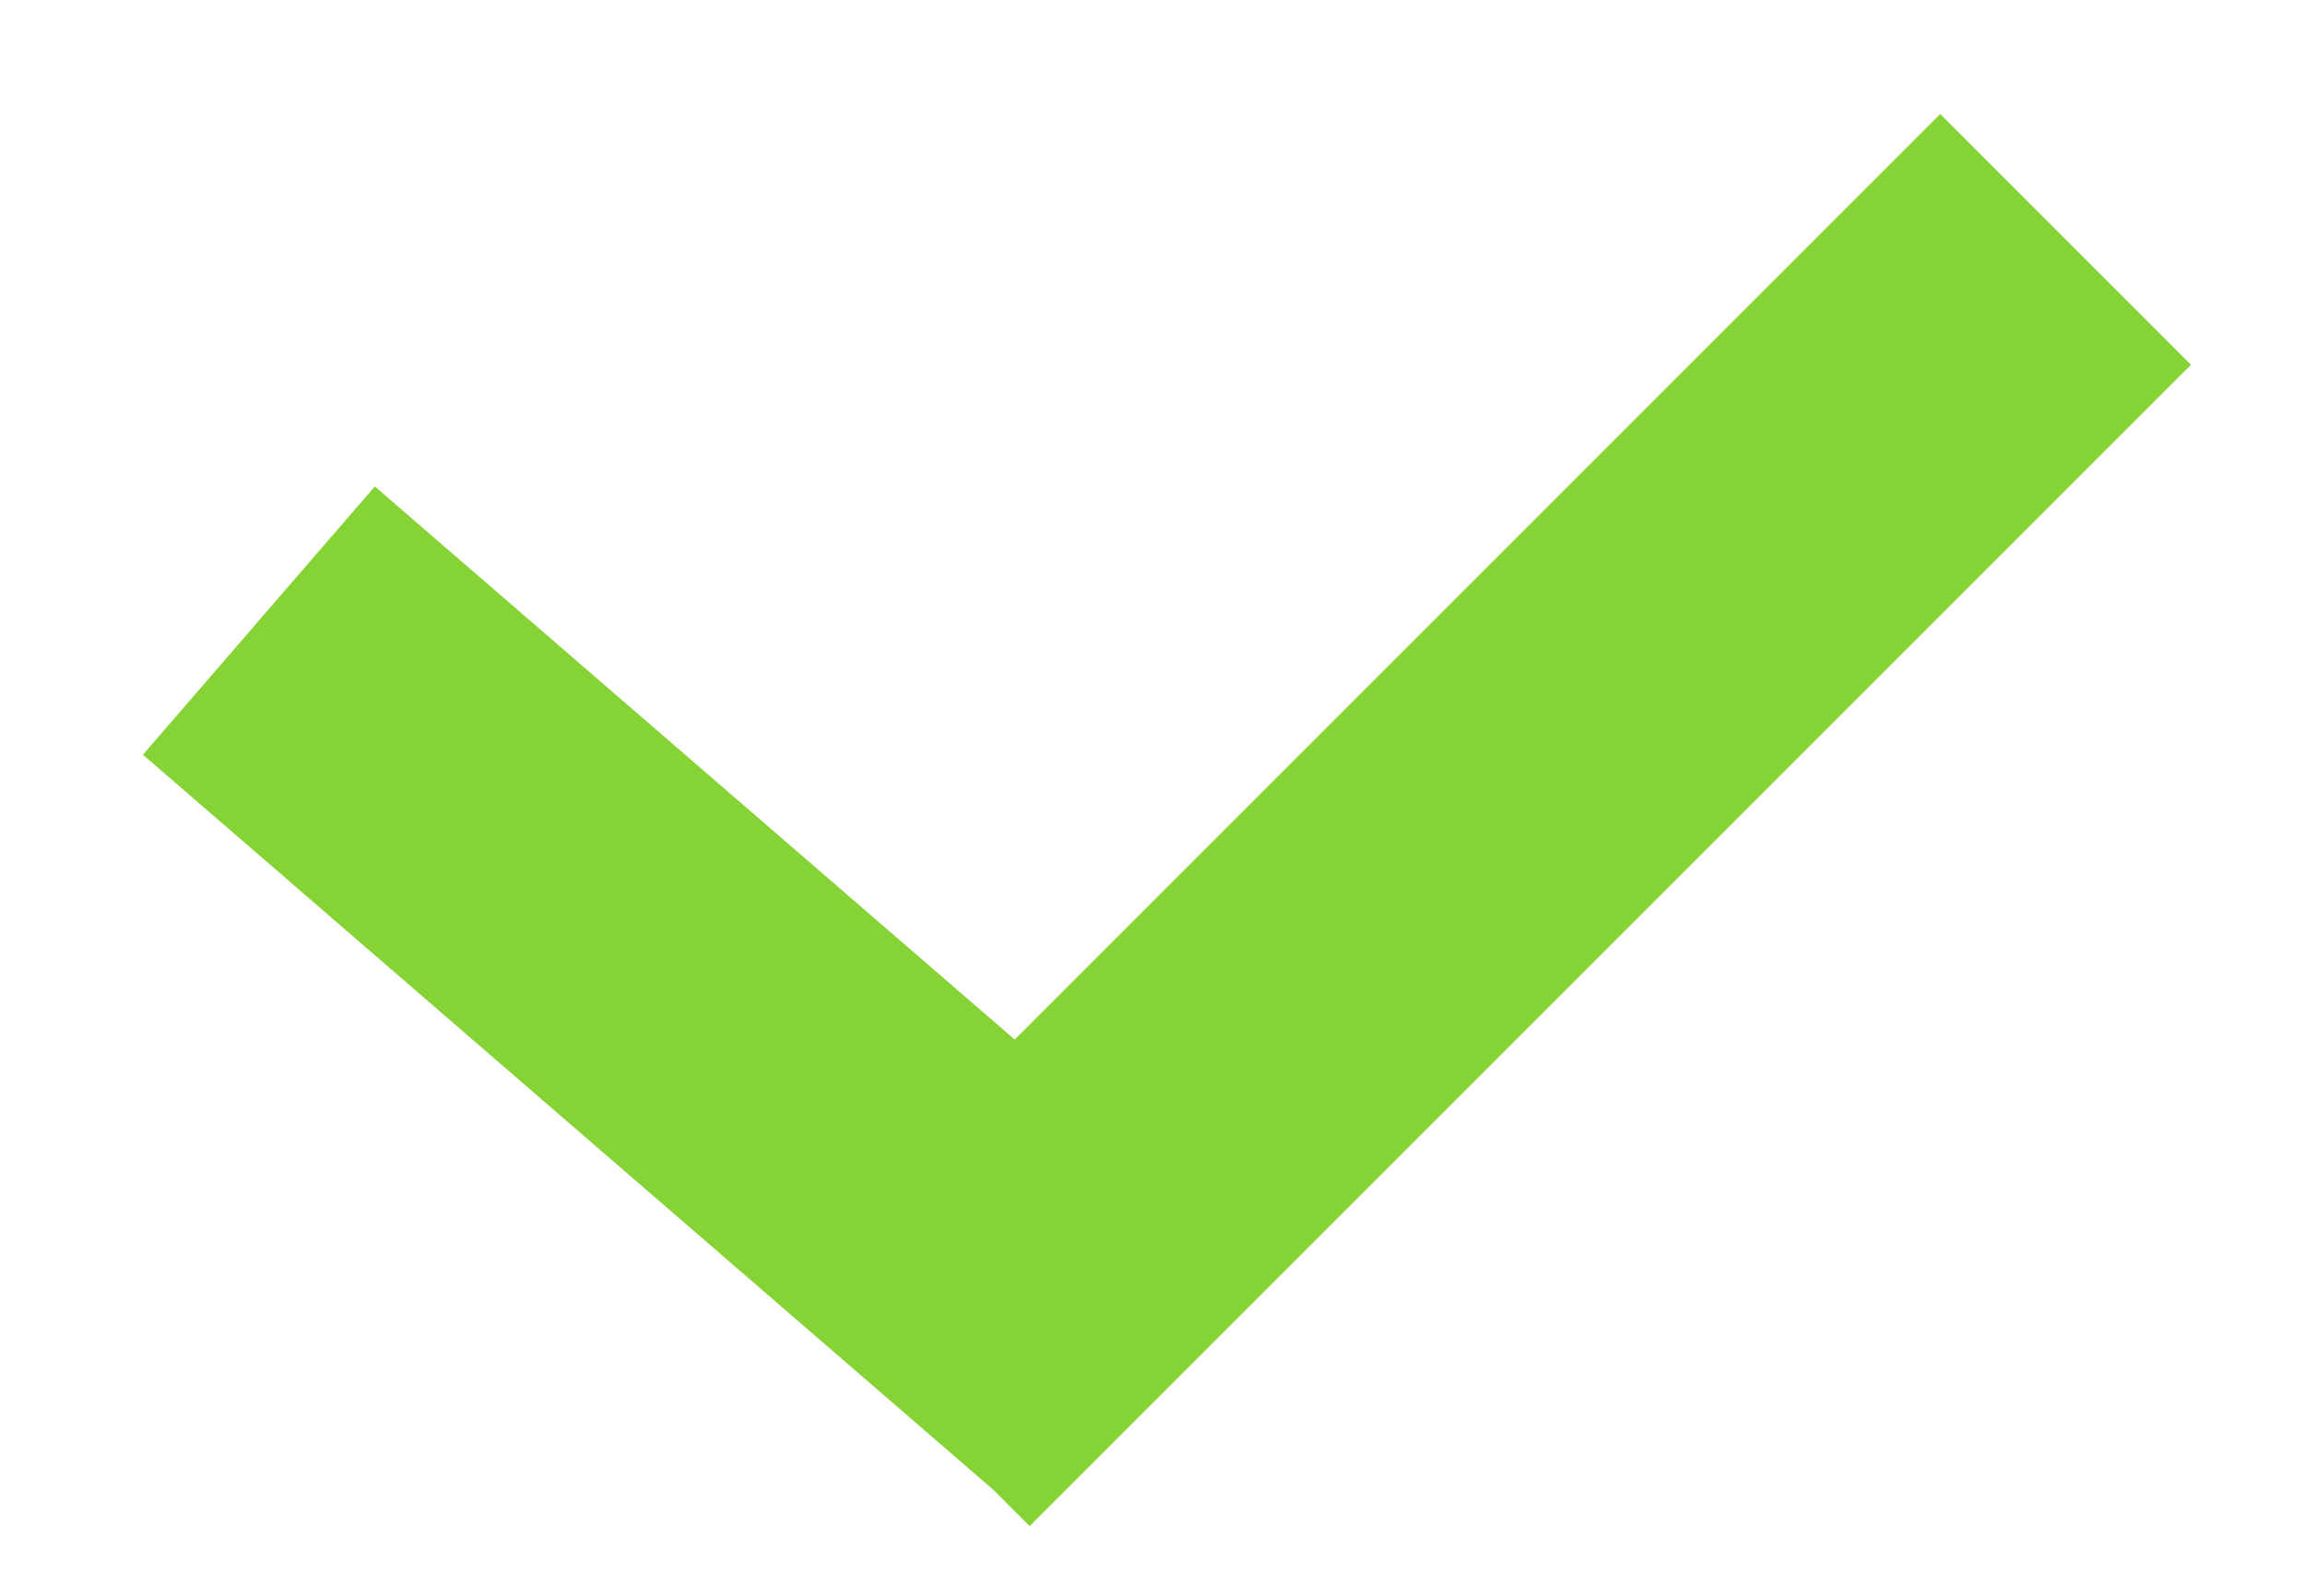
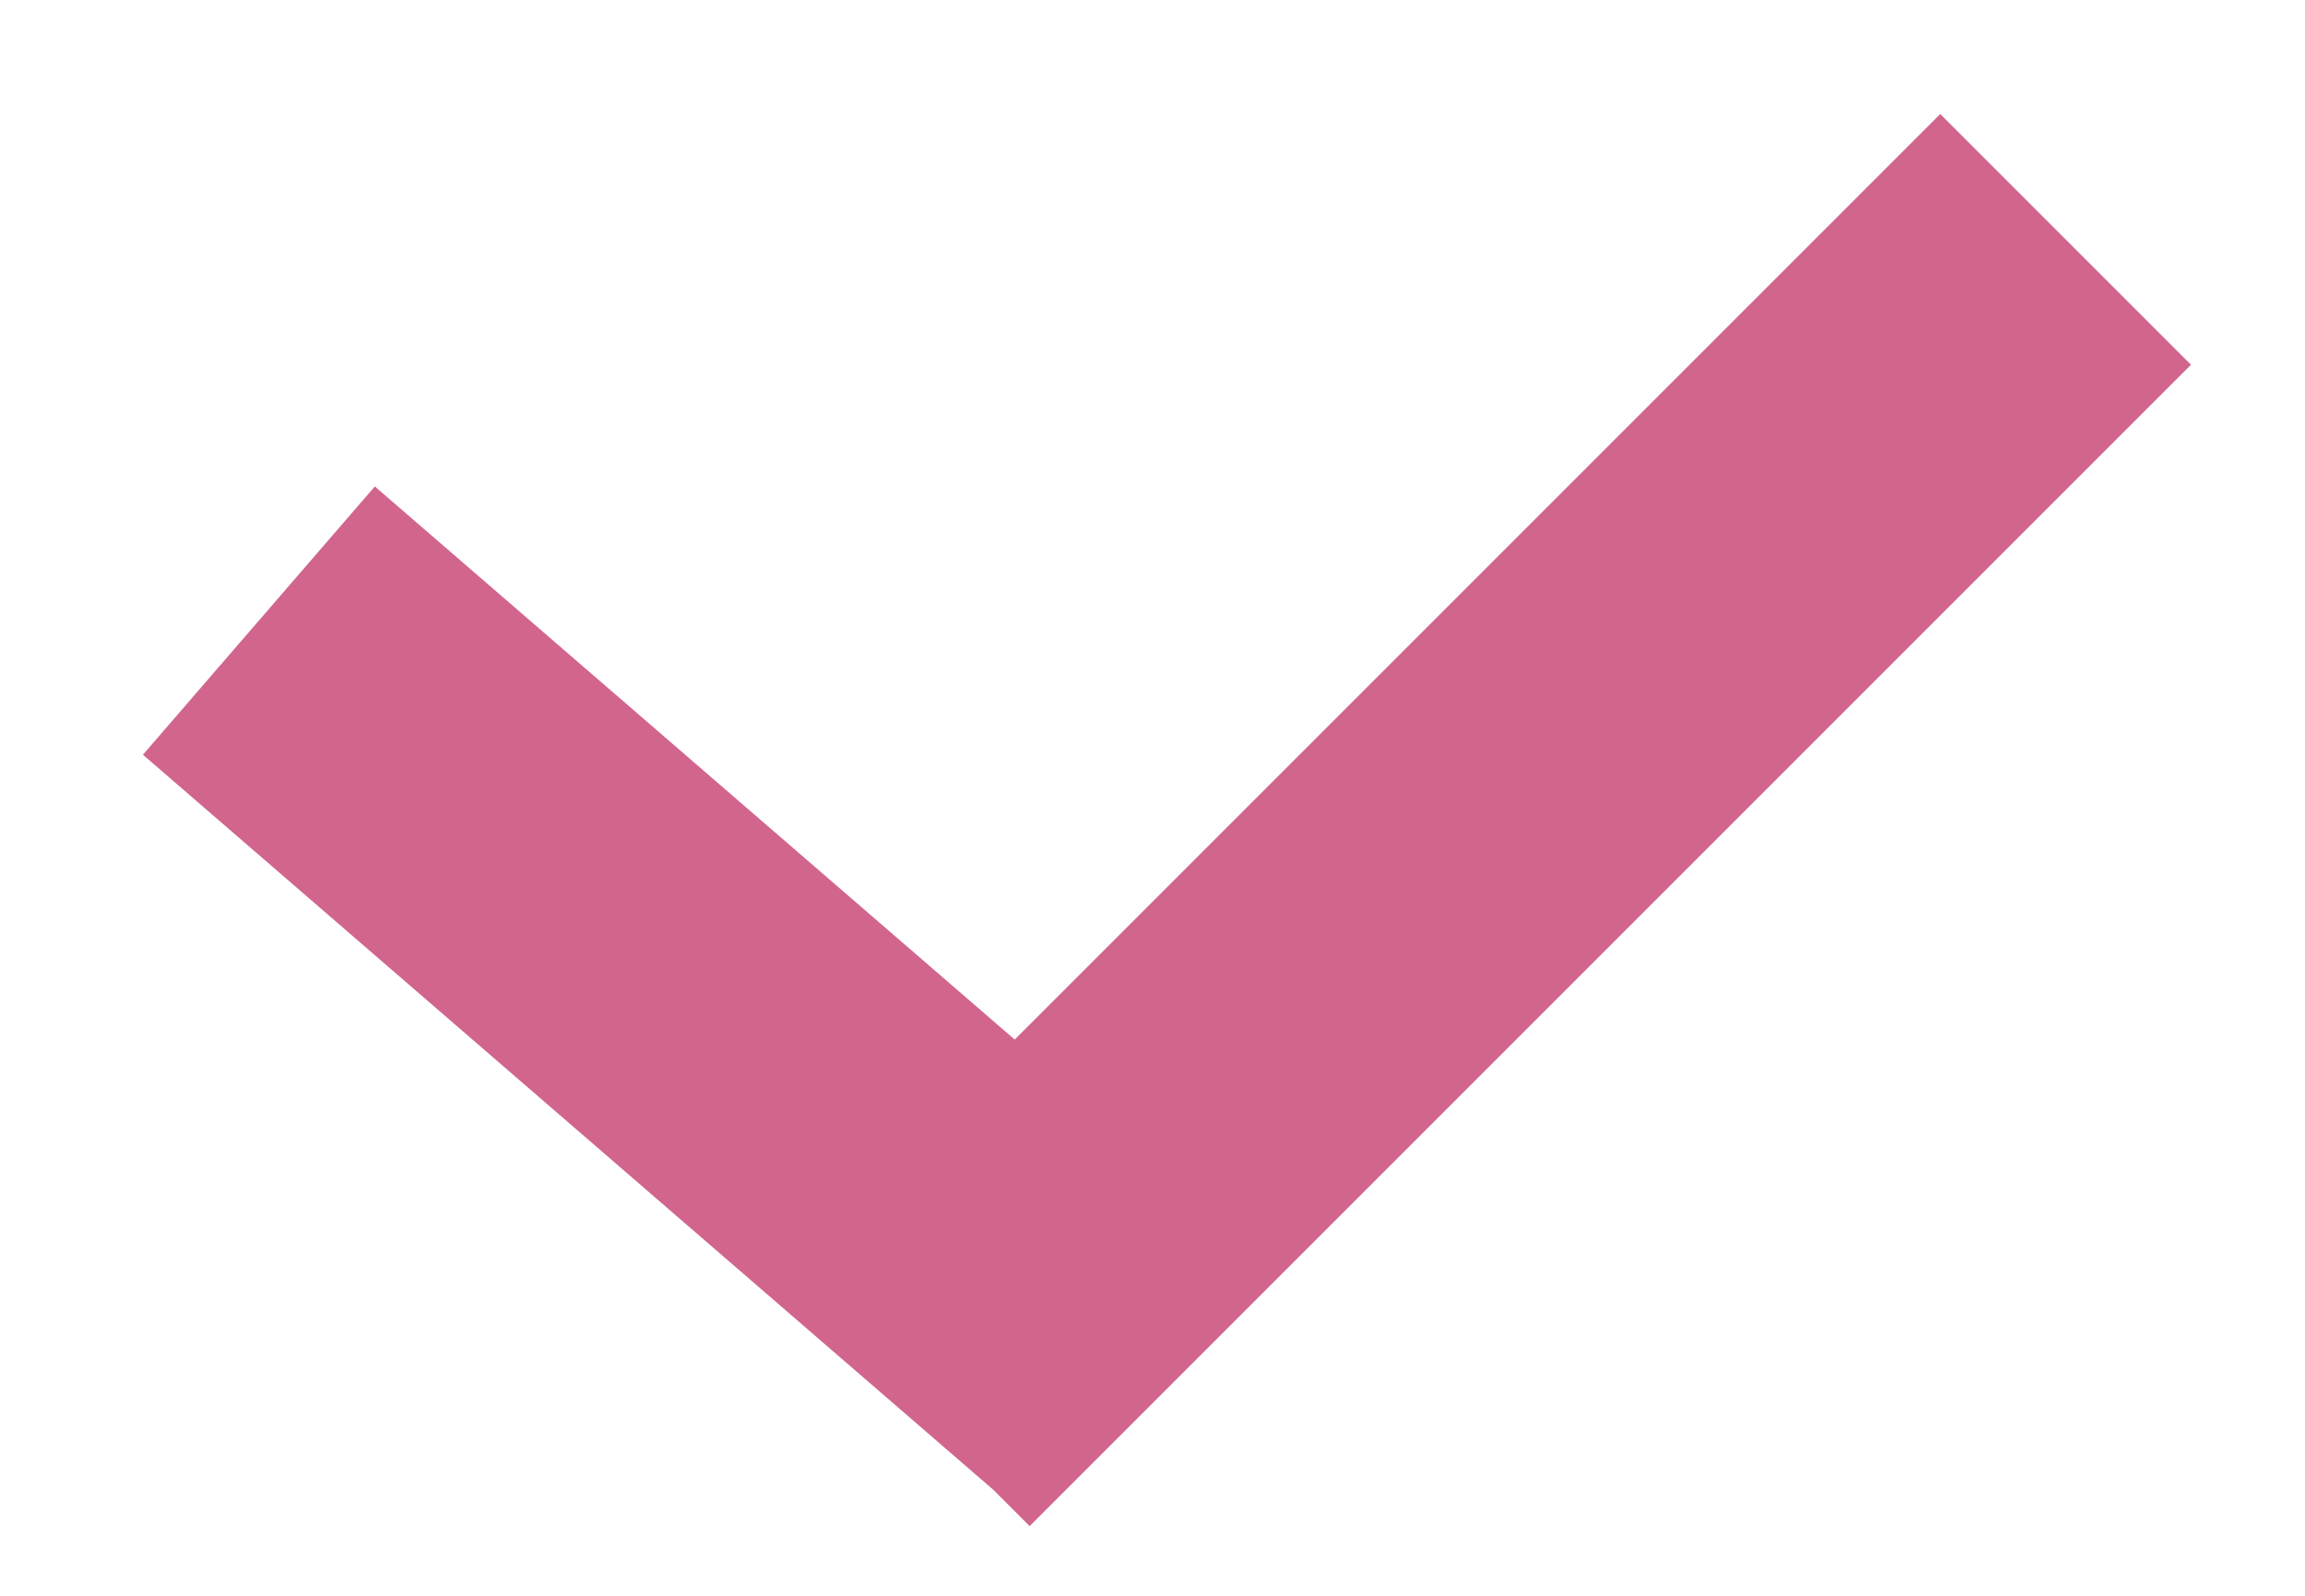
<svg xmlns="http://www.w3.org/2000/svg" width="13" height="9">
-   <g id="icon" stroke-width="2" stroke="#85D335" fill="none" fill-rule="evenodd">
+   <g id="icon" stroke-width="2" stroke="#D1658E" fill="none" fill-rule="evenodd">
    <path d="M11.65 1.35L5.1 7.9M1.46 3.5L6.4 7.77 1.46 3.5z" />
  </g>
</svg>
